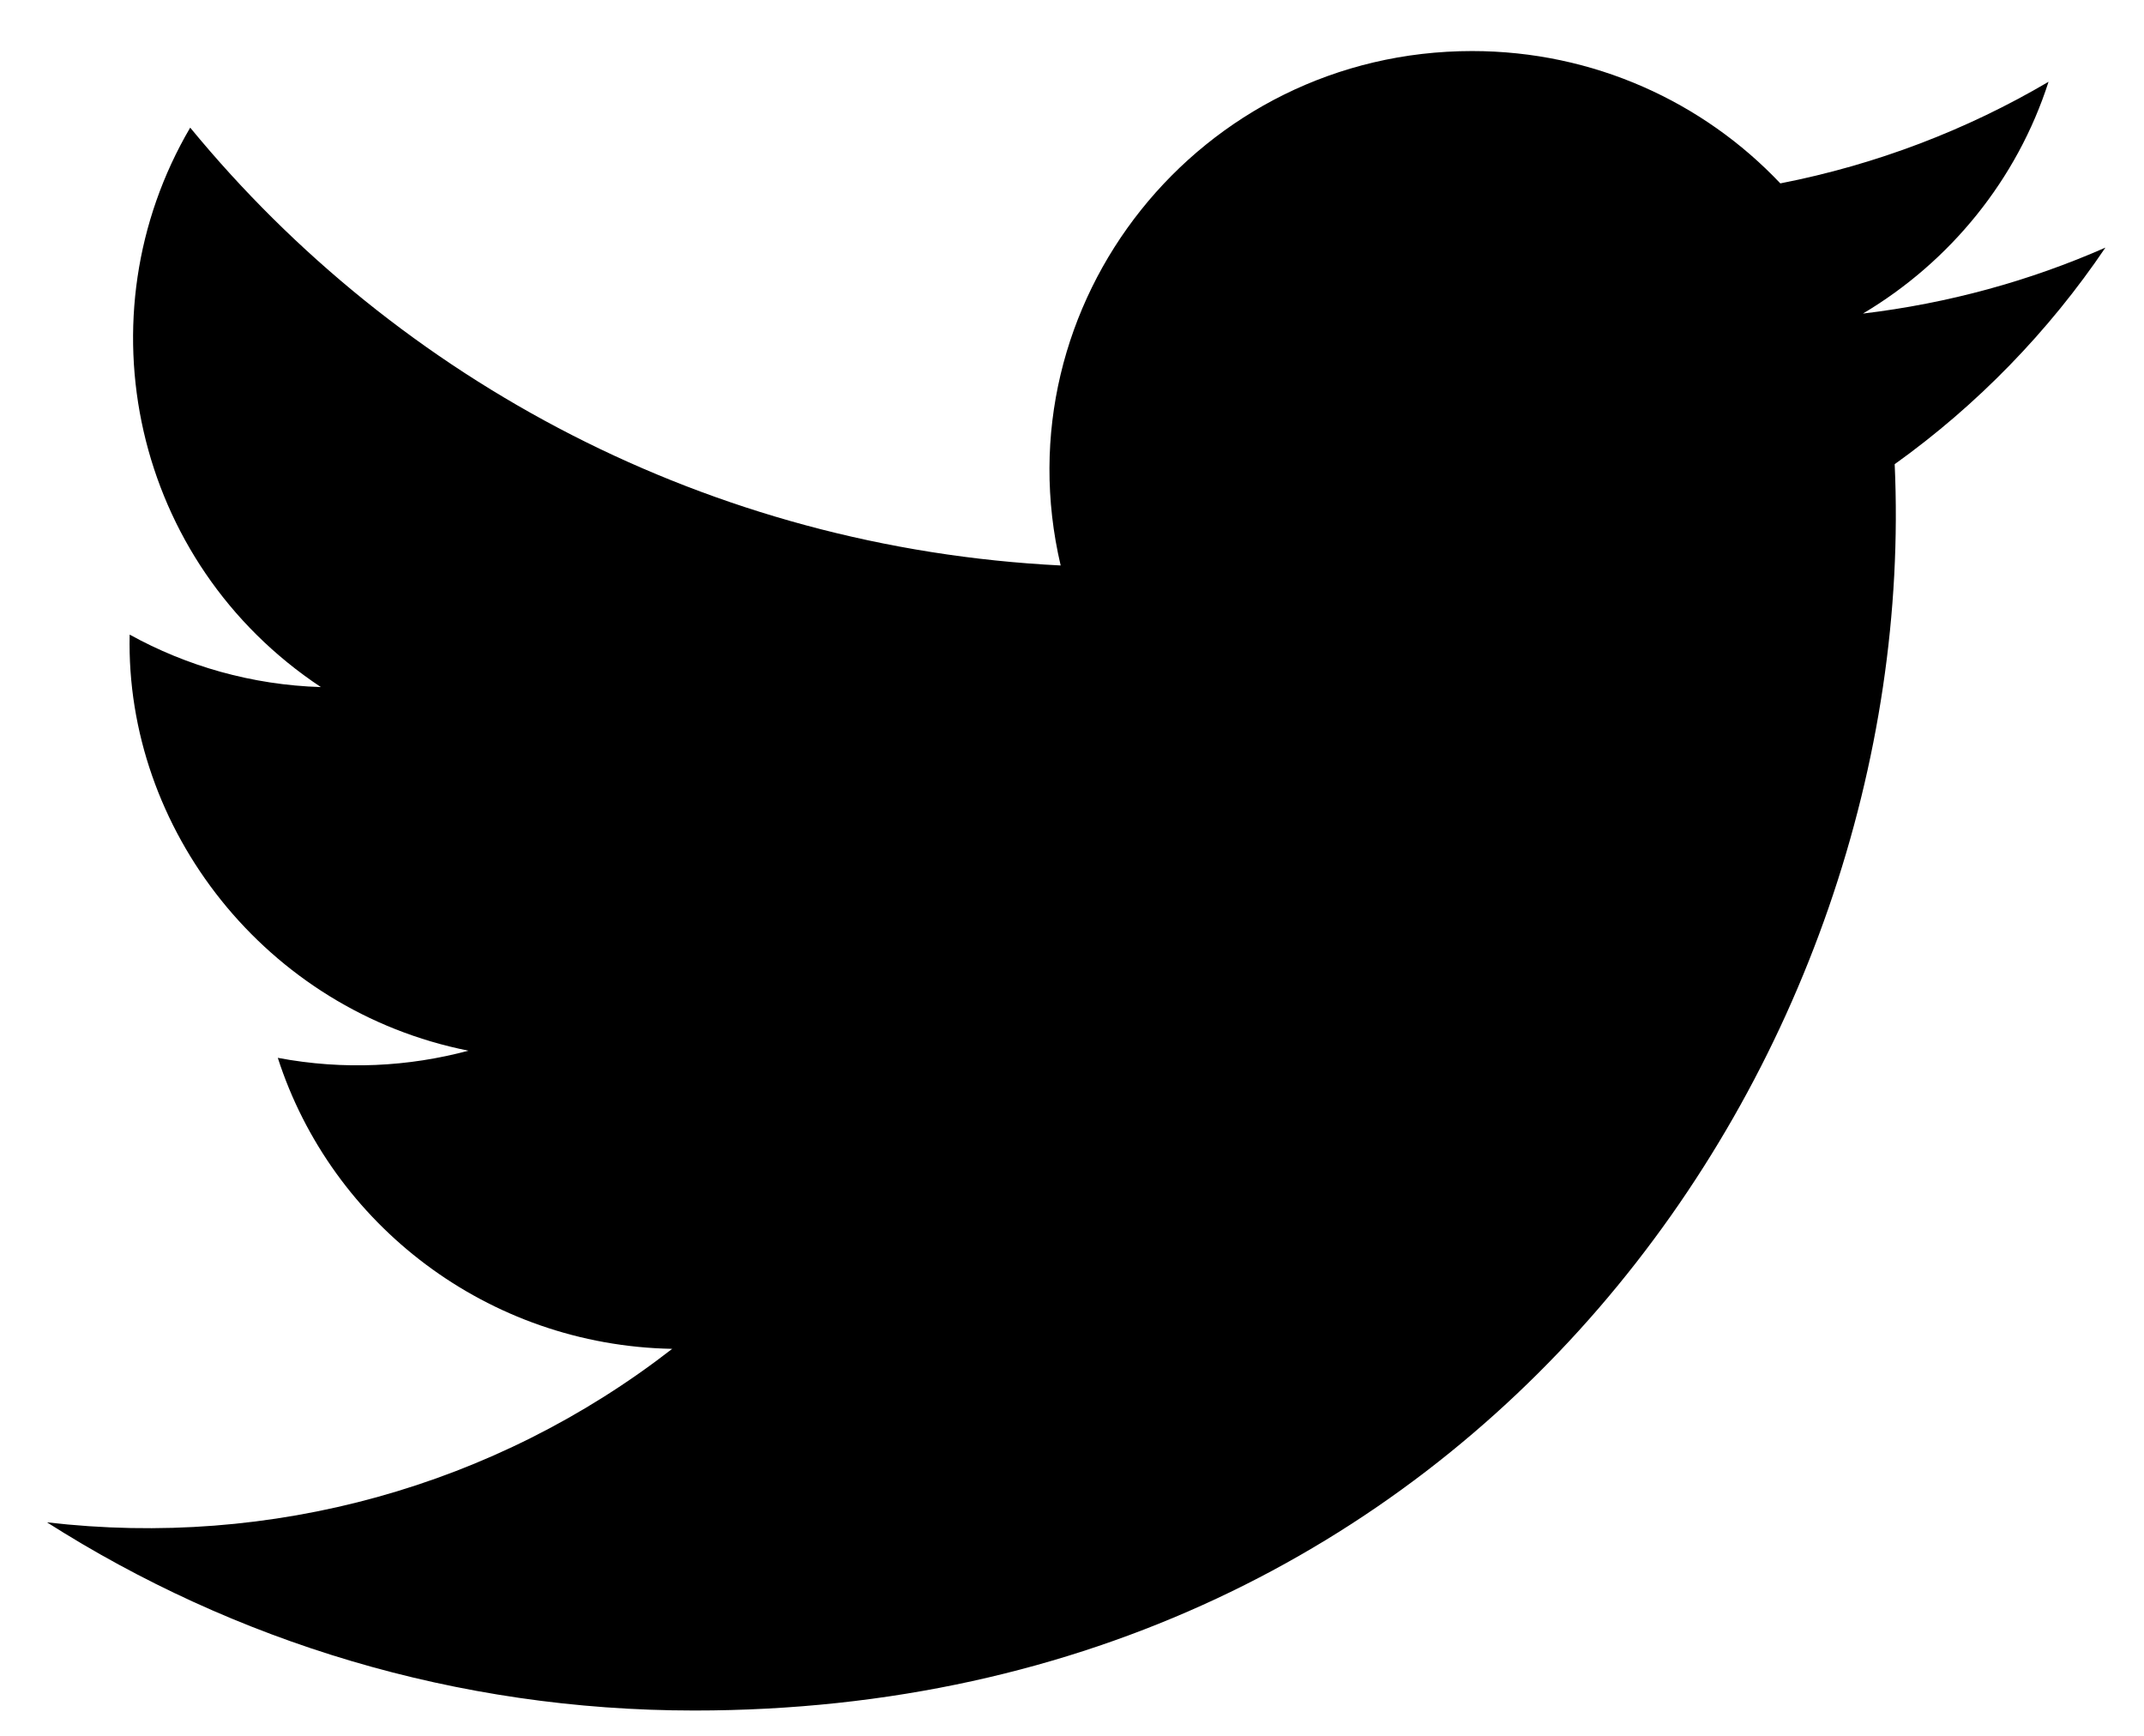
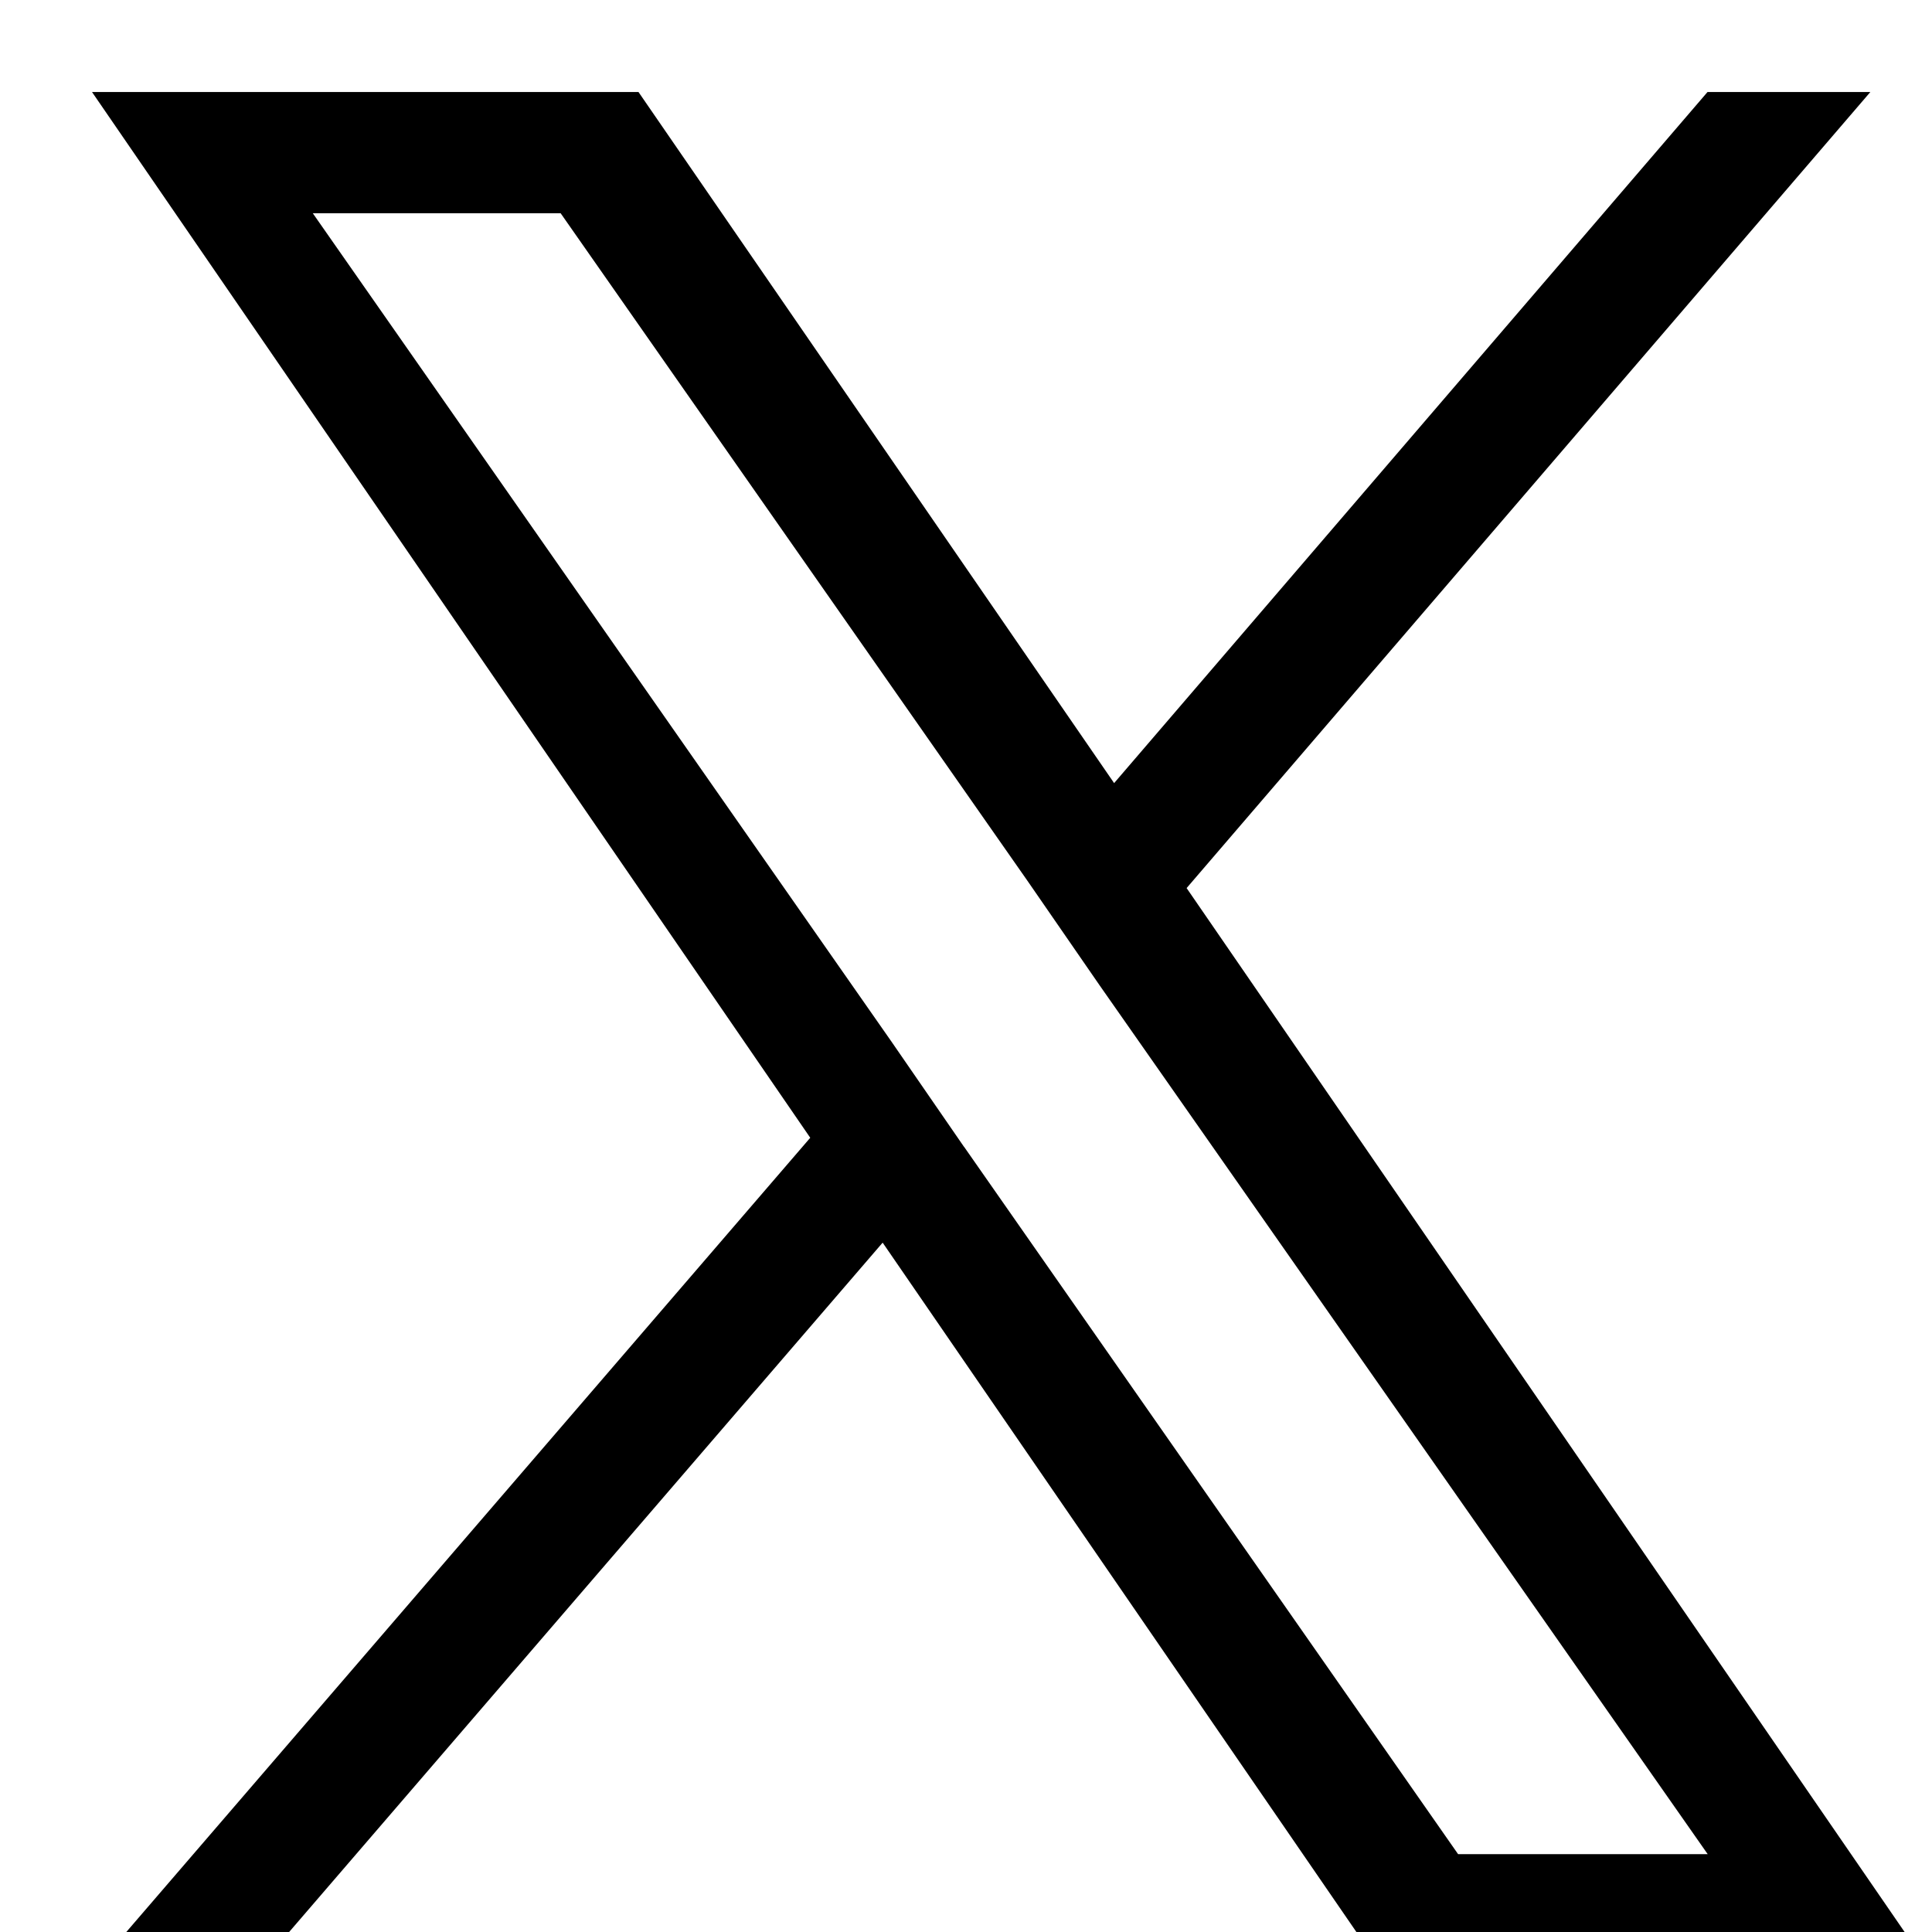
- <svg xmlns="http://www.w3.org/2000/svg" width="21" height="17" viewBox="0 0 21 17" focusable="false" aria-hidden="true">
-   <path d="M143.558 59.546C143.82 65.317 139.482 71.752 131.801 71.752C129.465 71.752 127.291 71.074 125.46 69.909C127.655 70.165 129.845 69.561 131.584 68.21C129.774 68.176 128.246 66.99 127.721 65.36C128.37 65.483 129.007 65.446 129.588 65.29C127.599 64.894 126.226 63.116 126.27 61.215C126.827 61.523 127.466 61.708 128.143 61.729C126.302 60.508 125.78 58.095 126.863 56.25C128.903 58.733 131.951 60.366 135.389 60.538C134.785 57.971 136.748 55.5 139.419 55.5C140.608 55.5 141.683 55.998 142.438 56.796C143.38 56.612 144.266 56.271 145.065 55.801C144.757 56.76 144.1 57.564 143.247 58.071C144.084 57.971 144.881 57.751 145.622 57.425C145.068 58.245 144.366 58.968 143.558 59.546Z" transform="translate(-125 -55)" />
+ <svg xmlns="http://www.w3.org/2000/svg" width="21" height="21" viewBox="0 0 21 21" focusable="false" aria-hidden="true">
+   <path d="M12.898 9.653 20.33 1h-1.77l-6.45 7.512L6.94 1H1l7.807 11.367L1 21.433h1.77l6.824-7.926 5.447 7.926H21l-8.102-11.78Zm-2.42 2.812-.786-1.14L3.4 2.318h2.694l5.074 7.256.787 1.14 6.607 9.44h-2.713l-5.37-7.689Z" />
</svg>
